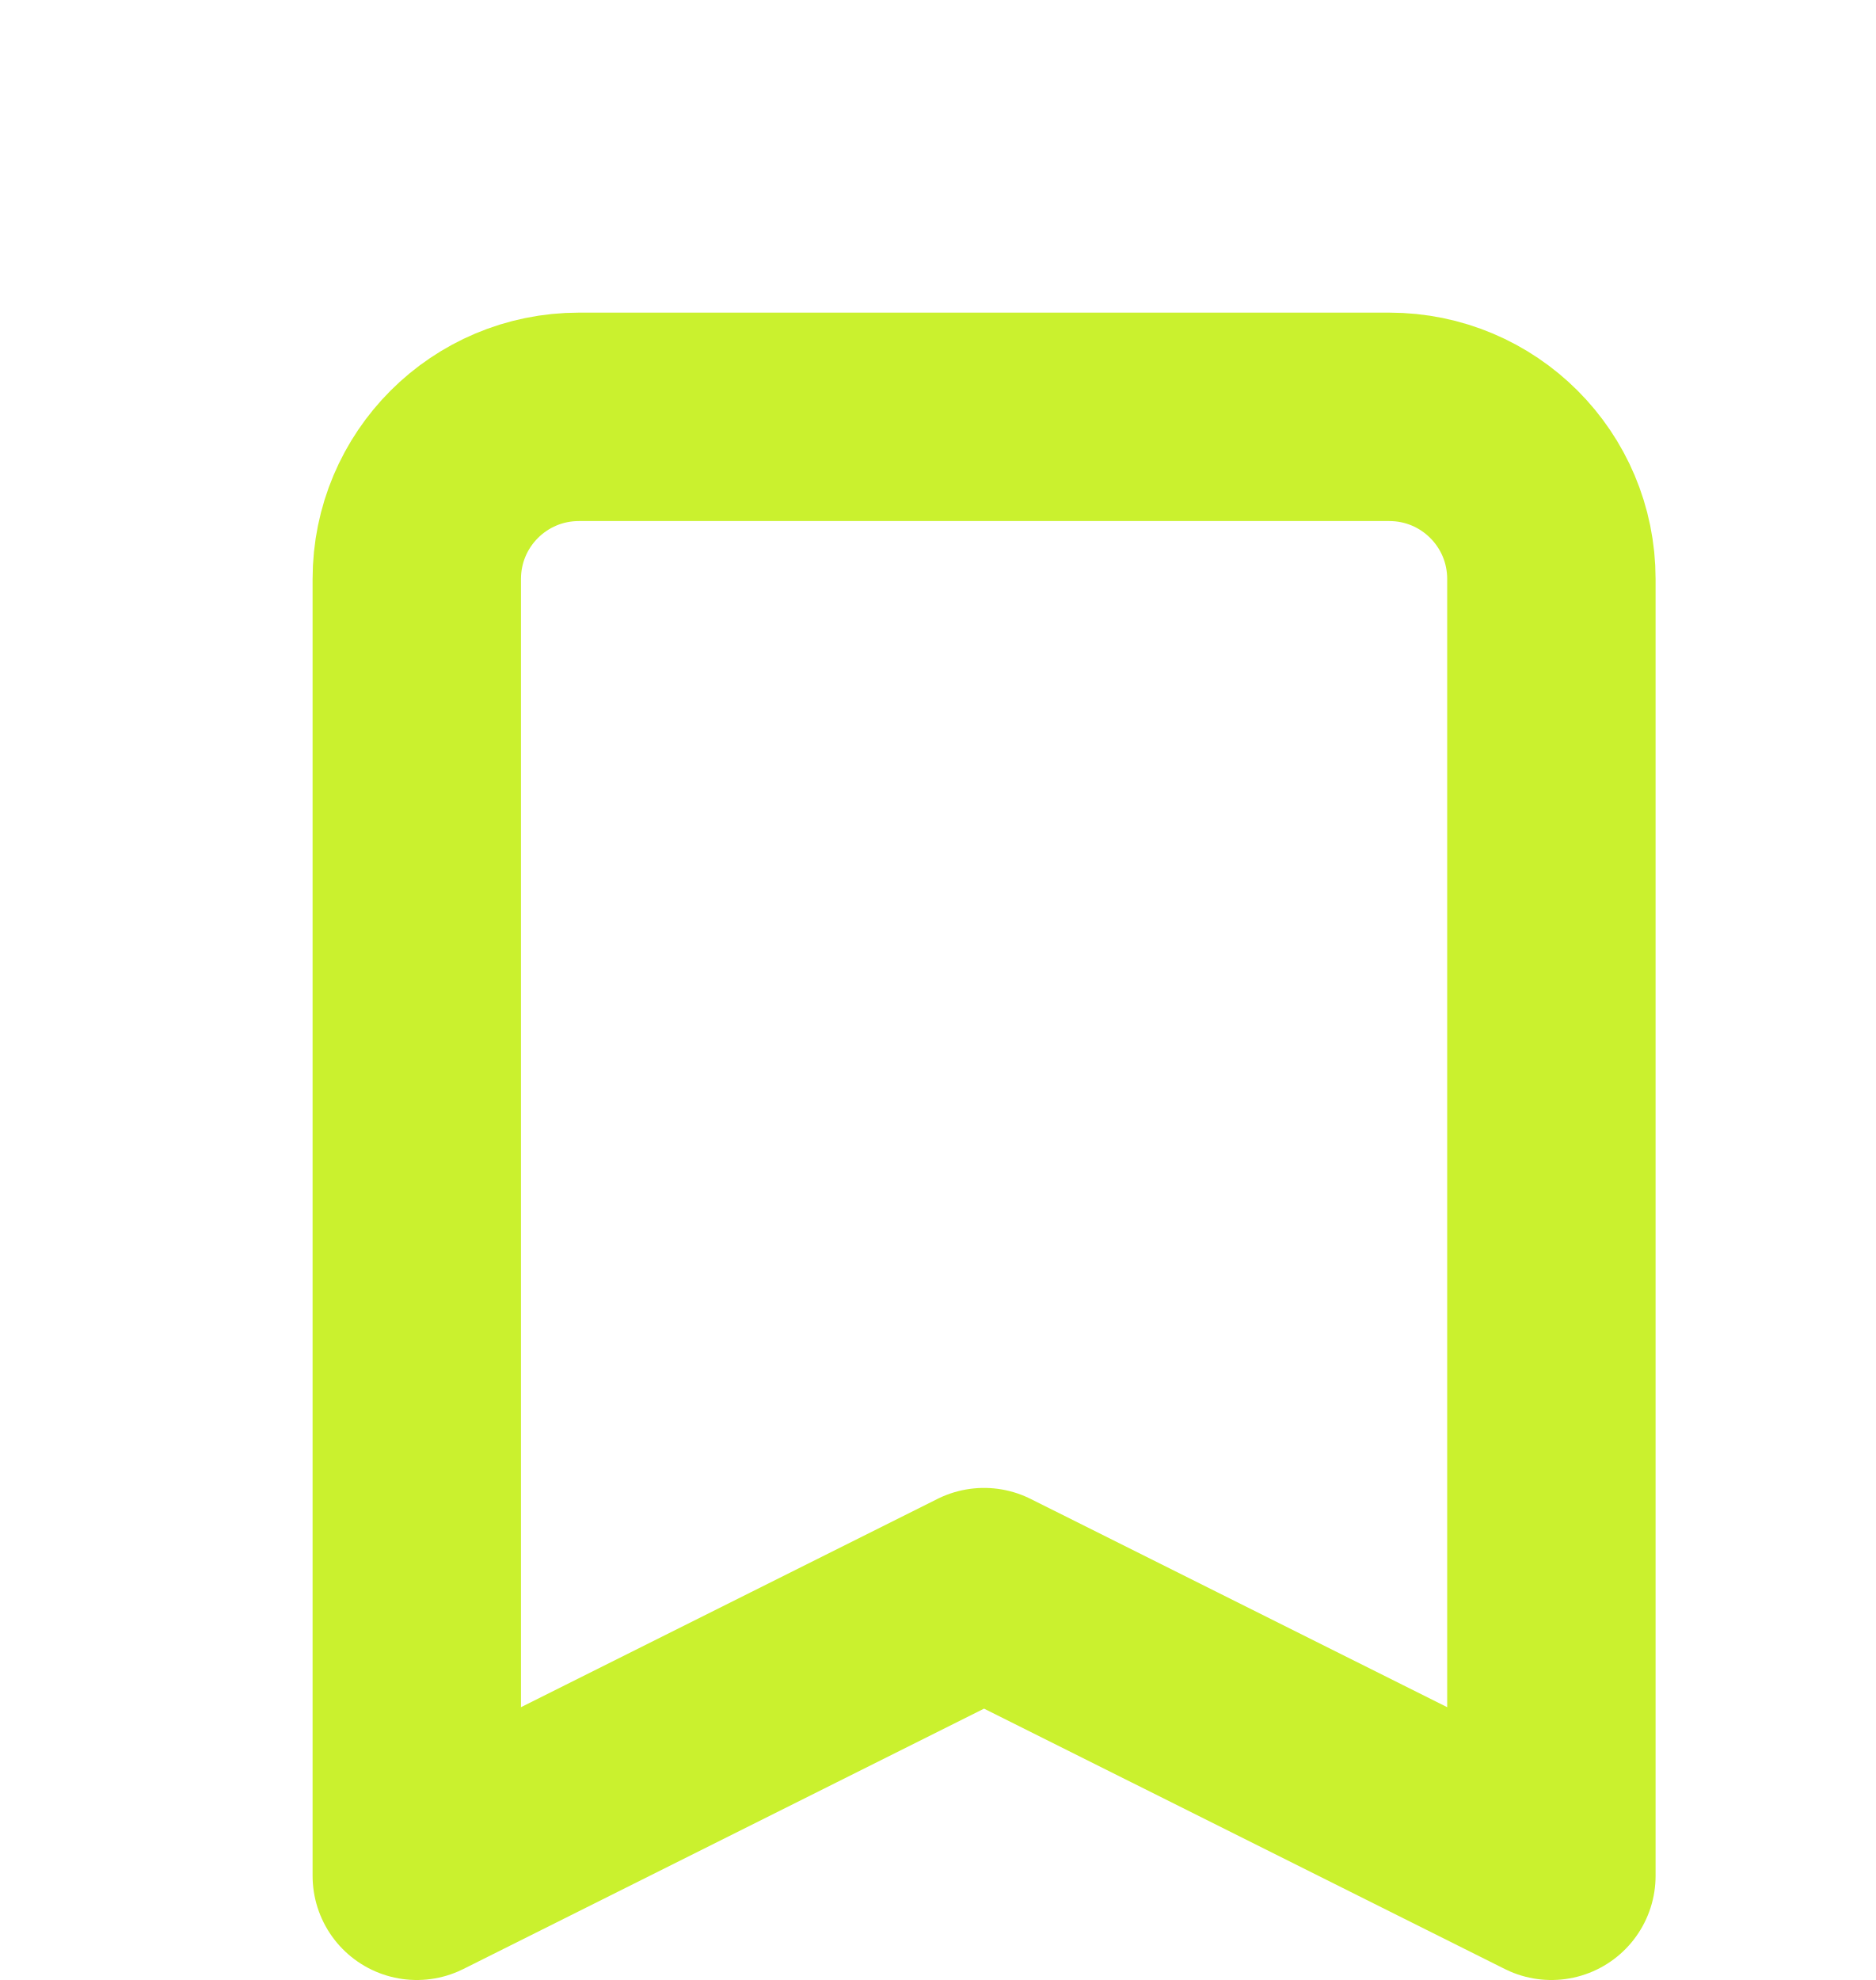
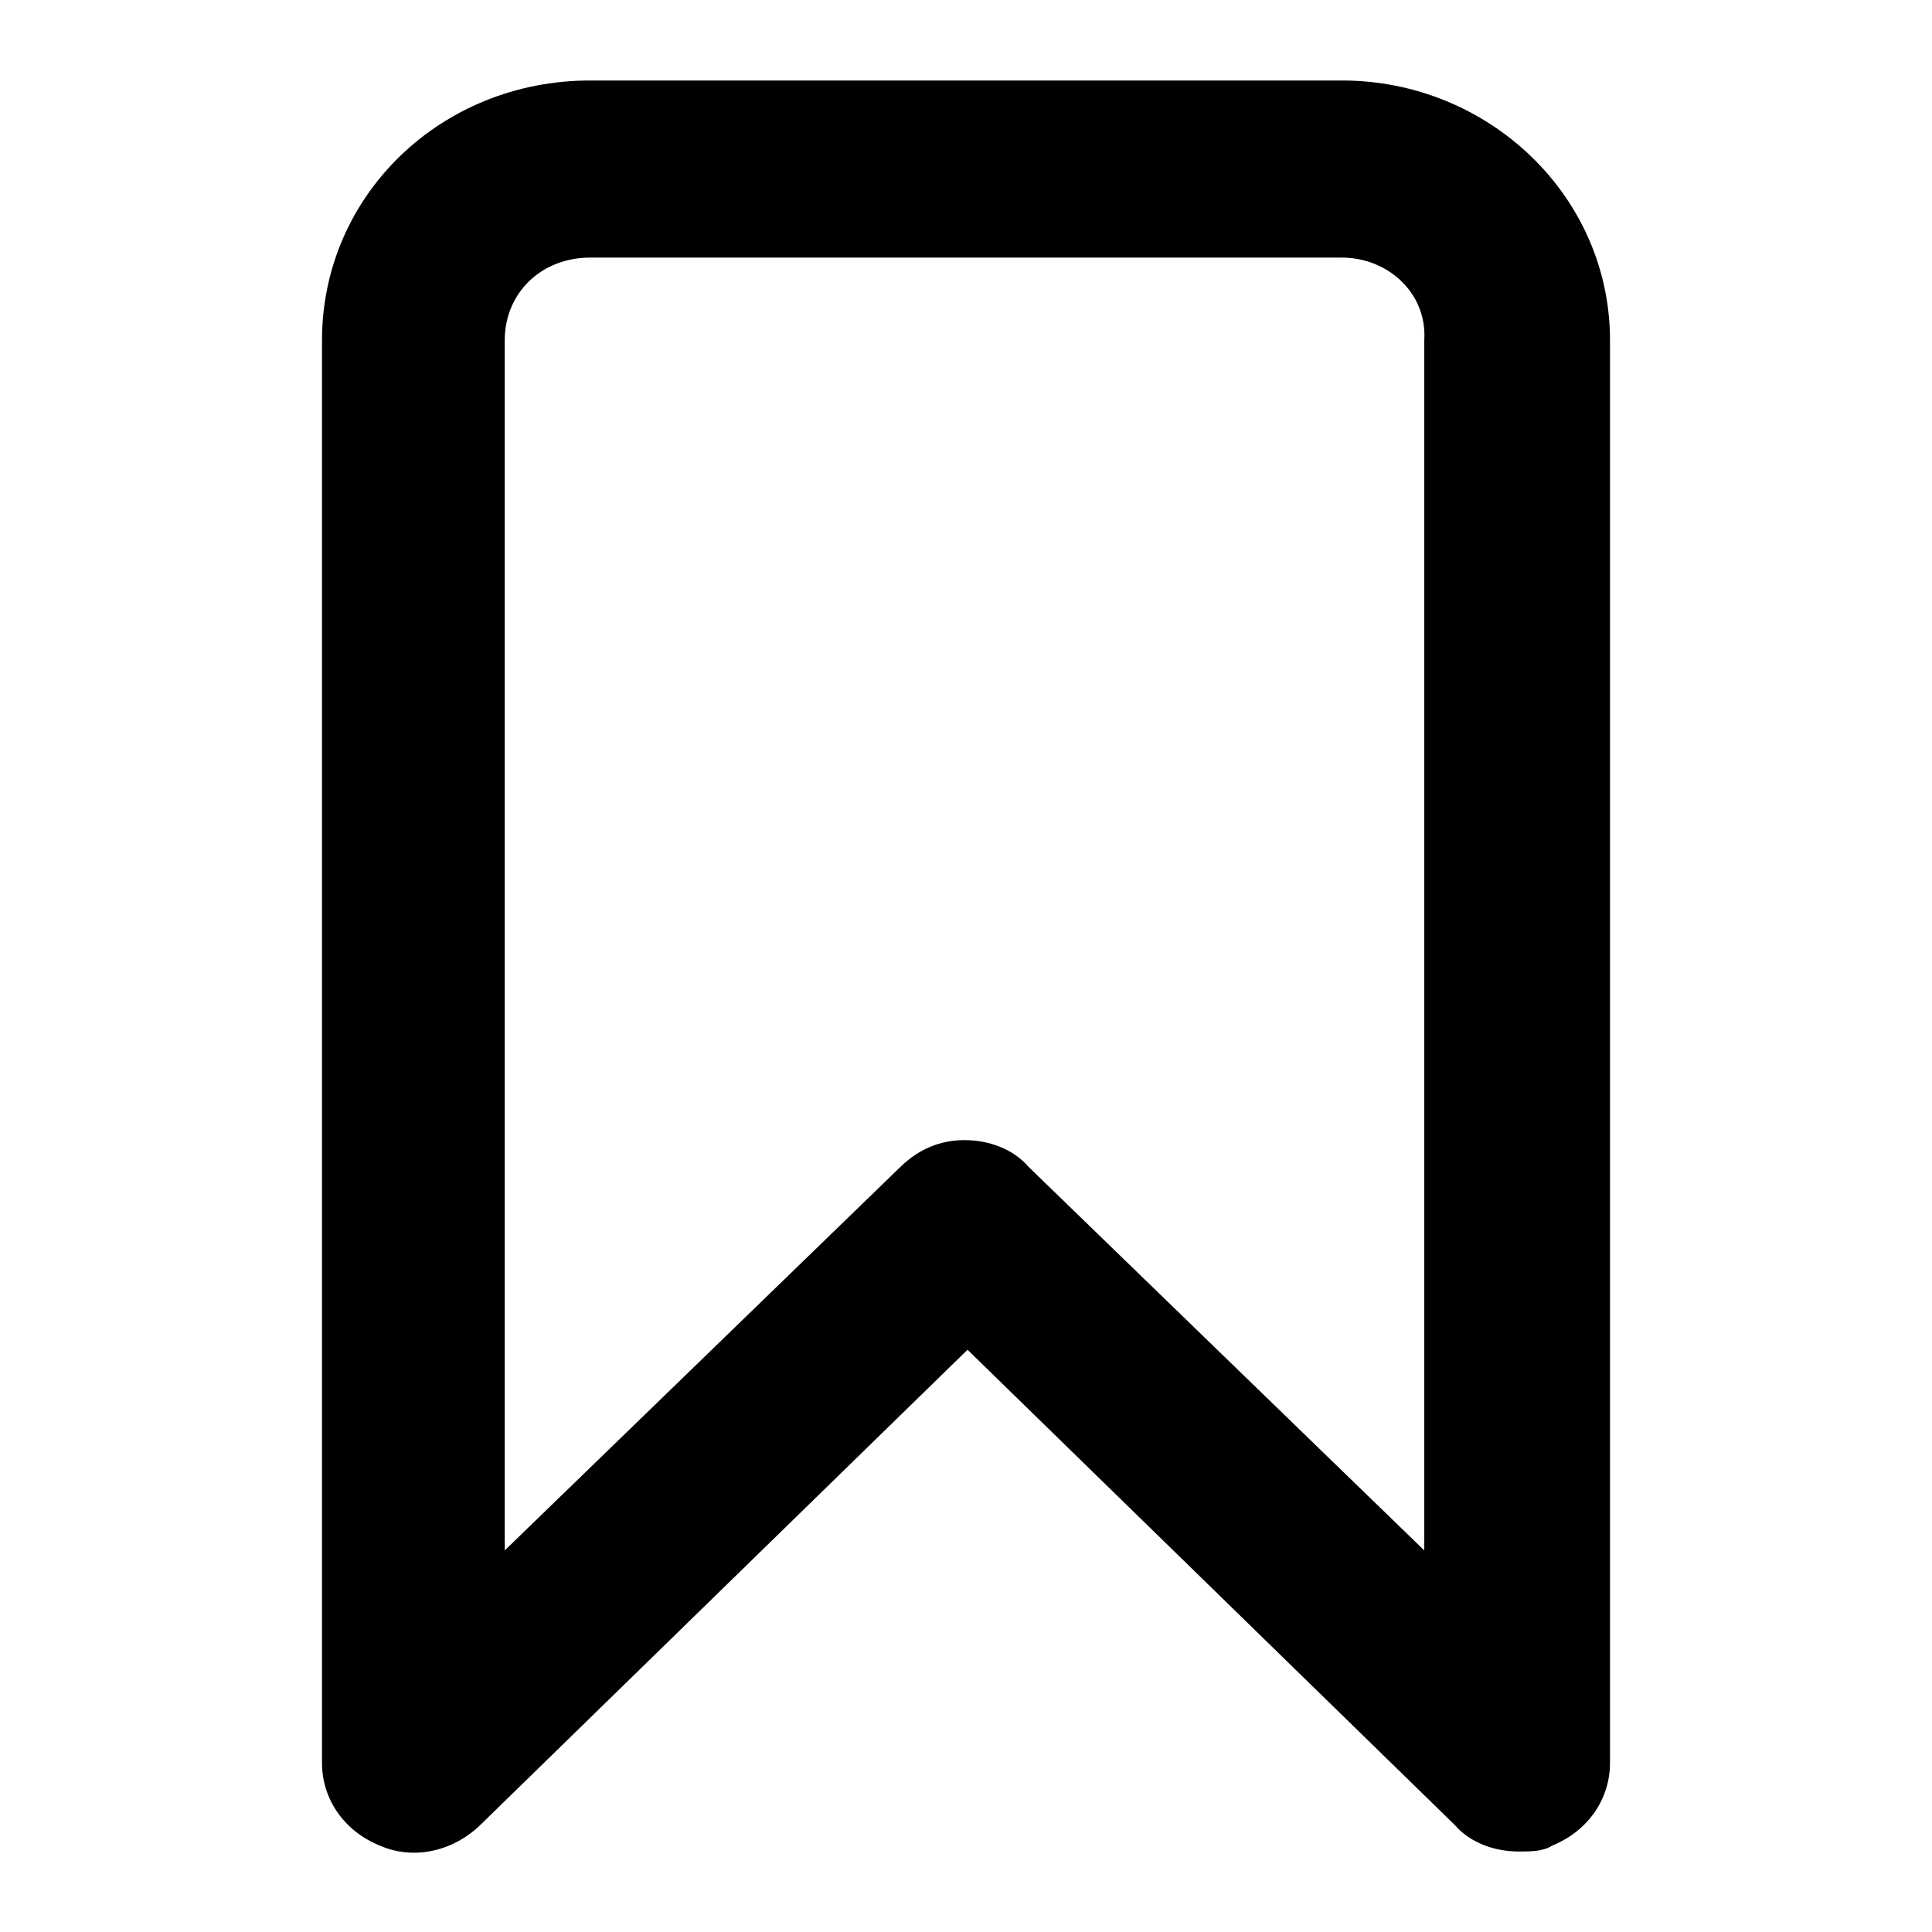
- <svg xmlns="http://www.w3.org/2000/svg" width="18" height="19" fill="none">
-   <path d="M4 5.556C4 4.696 4.696 4 5.556 4h7.777c.86 0 1.556.696 1.556 1.556V18l-5.445-2.722L4 18V5.556Z" stroke="#CAF12E" stroke-width="2" stroke-linecap="round" stroke-linejoin="round" />
+ <svg xmlns="http://www.w3.org/2000/svg" class="icon" viewBox="0 0 1024 1024" width="200" height="200">
+   <path d="M804.907 981.333c-12.886 0-25.814-4.693-33.878-14.08L512.811 715.392 254.592 967.253c-14.507 14.08-35.499 18.774-53.248 10.966-19.37-7.851-30.677-25.046-30.677-43.819V180.352c0-76.672 62.933-137.685 142.037-137.685h398.592c77.483 0 142.037 61.013 142.037 137.685V934.4c0 18.773-11.306 35.968-30.677 43.819-4.821 3.114-11.264 3.114-17.75 3.114zM511.189 604.288c12.928 0 25.814 4.693 33.878 14.08L754.9 821.76V180.352c1.579-25.045-19.37-43.819-43.648-43.819H312.747c-25.856 0-45.227 18.774-45.227 43.819V821.76l209.835-203.392c9.685-9.387 20.992-14.08 33.877-14.08z" />
</svg>
